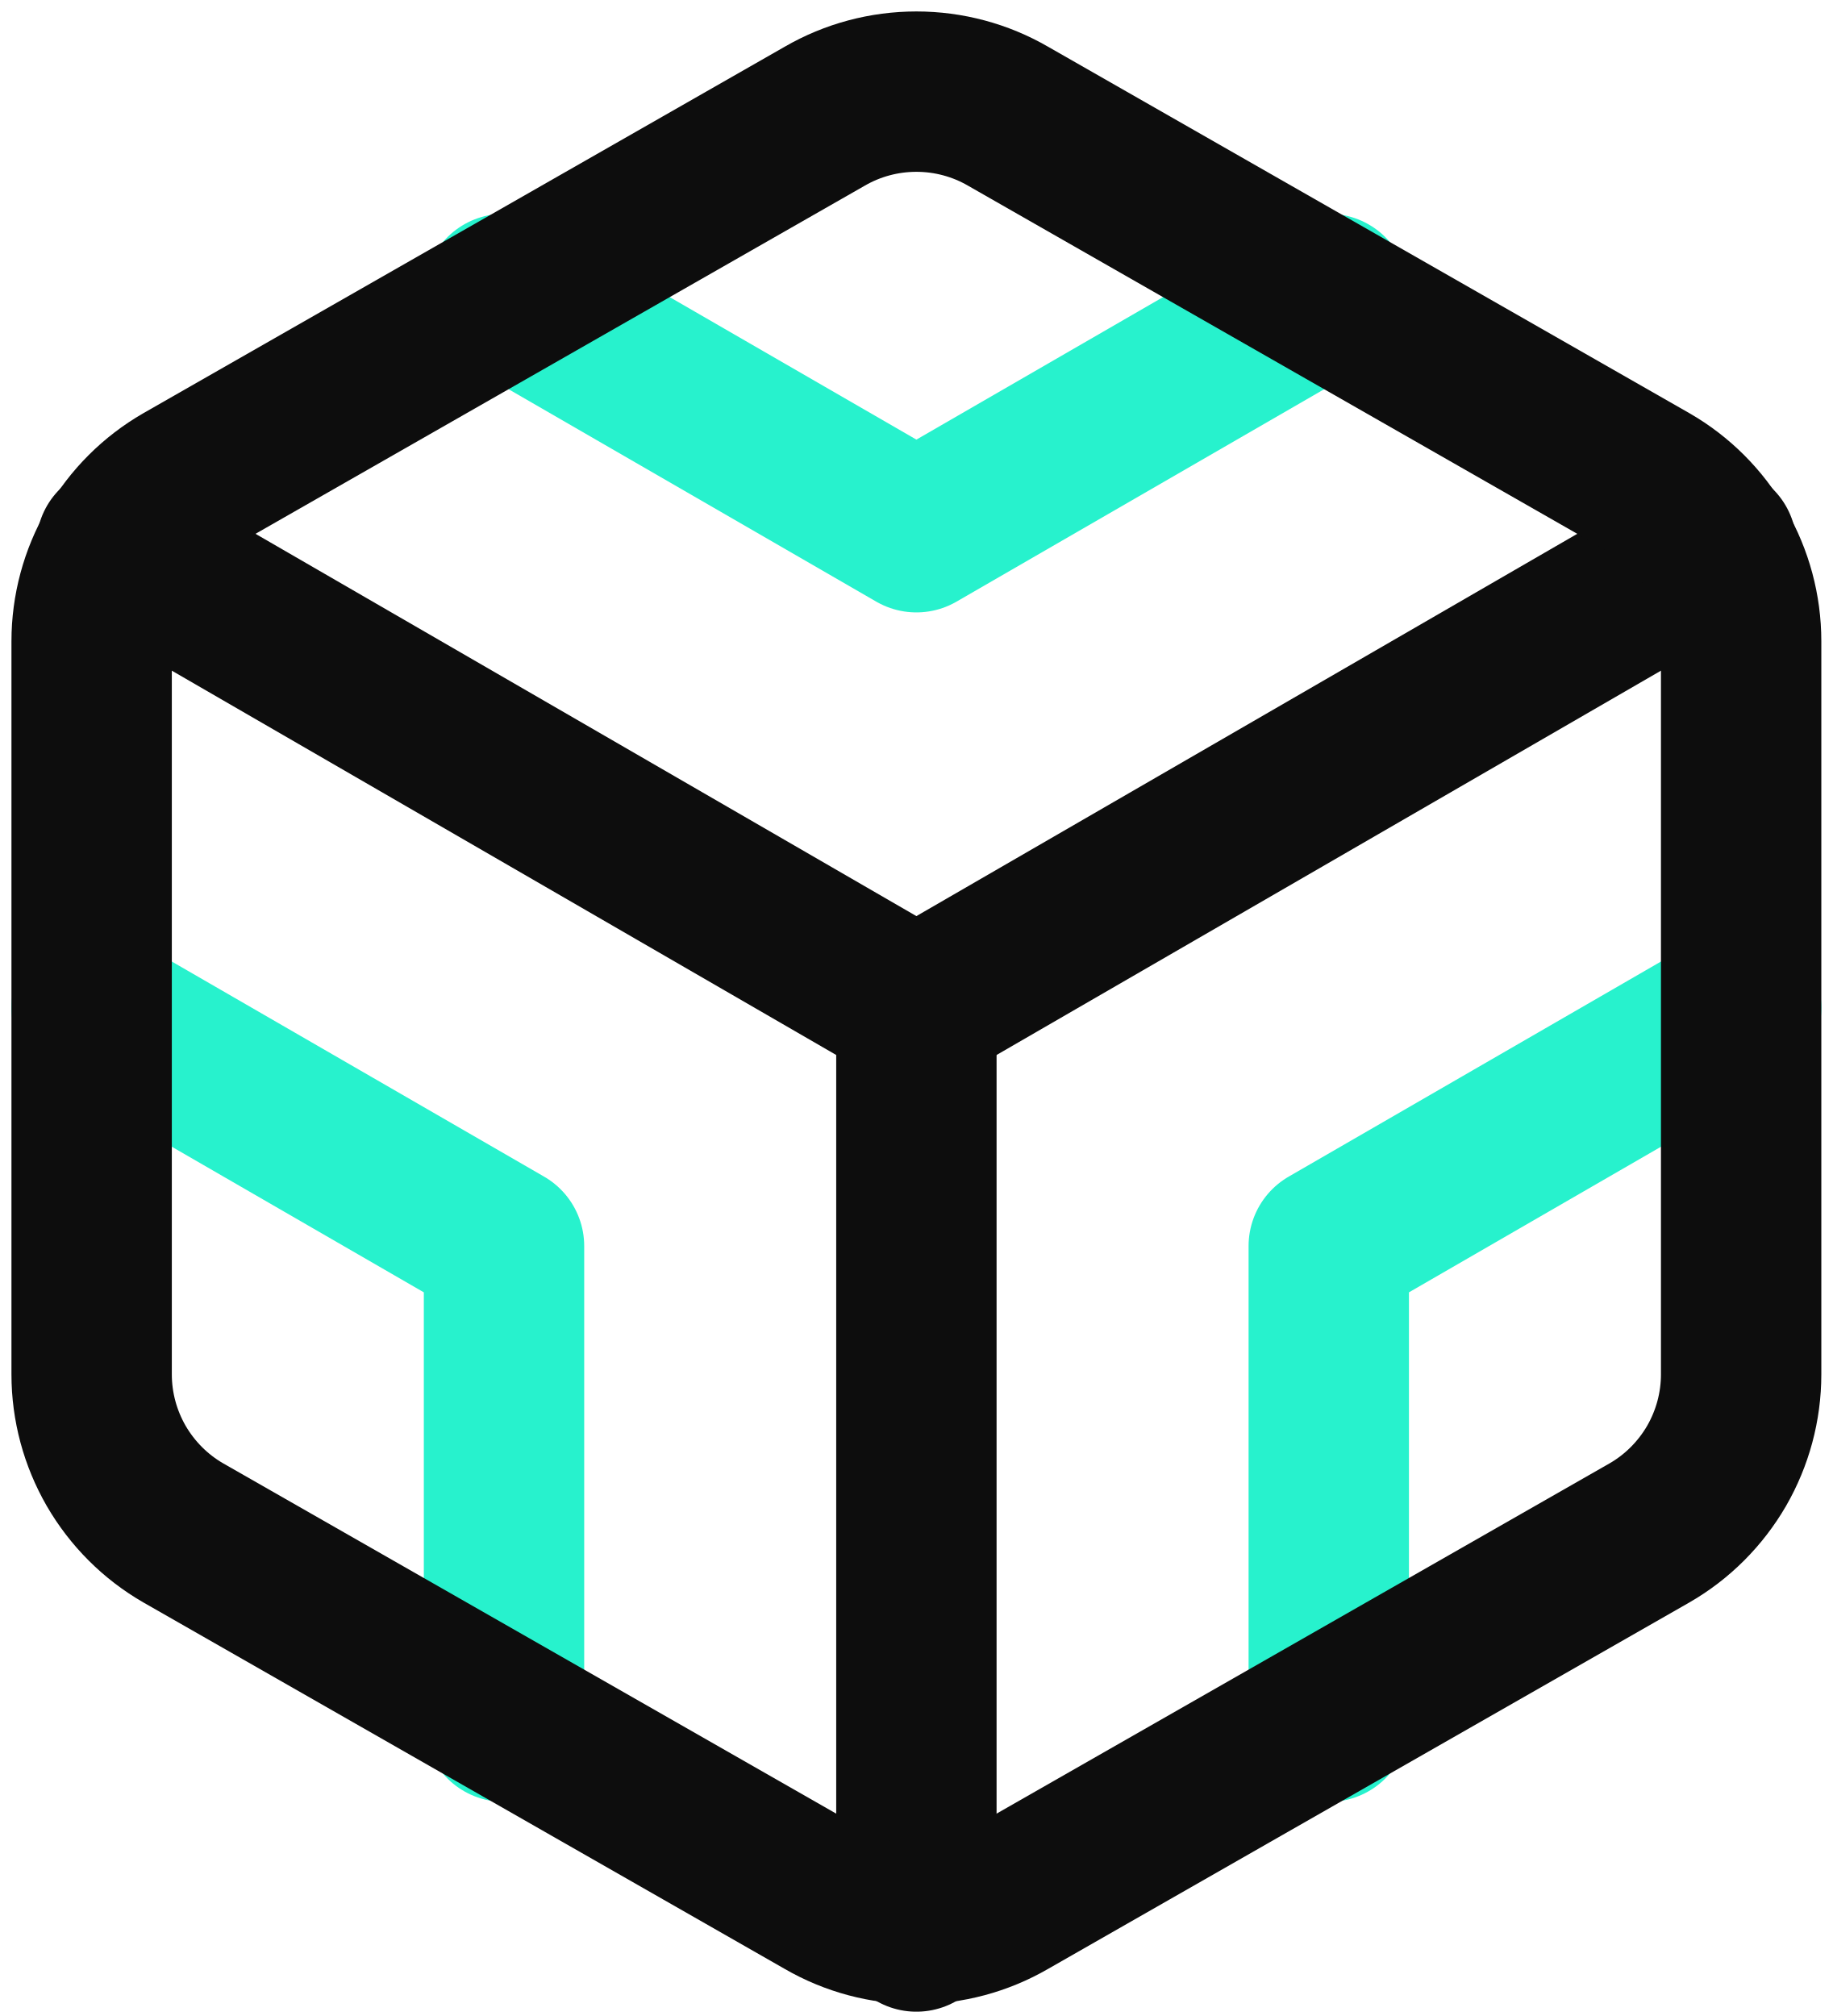
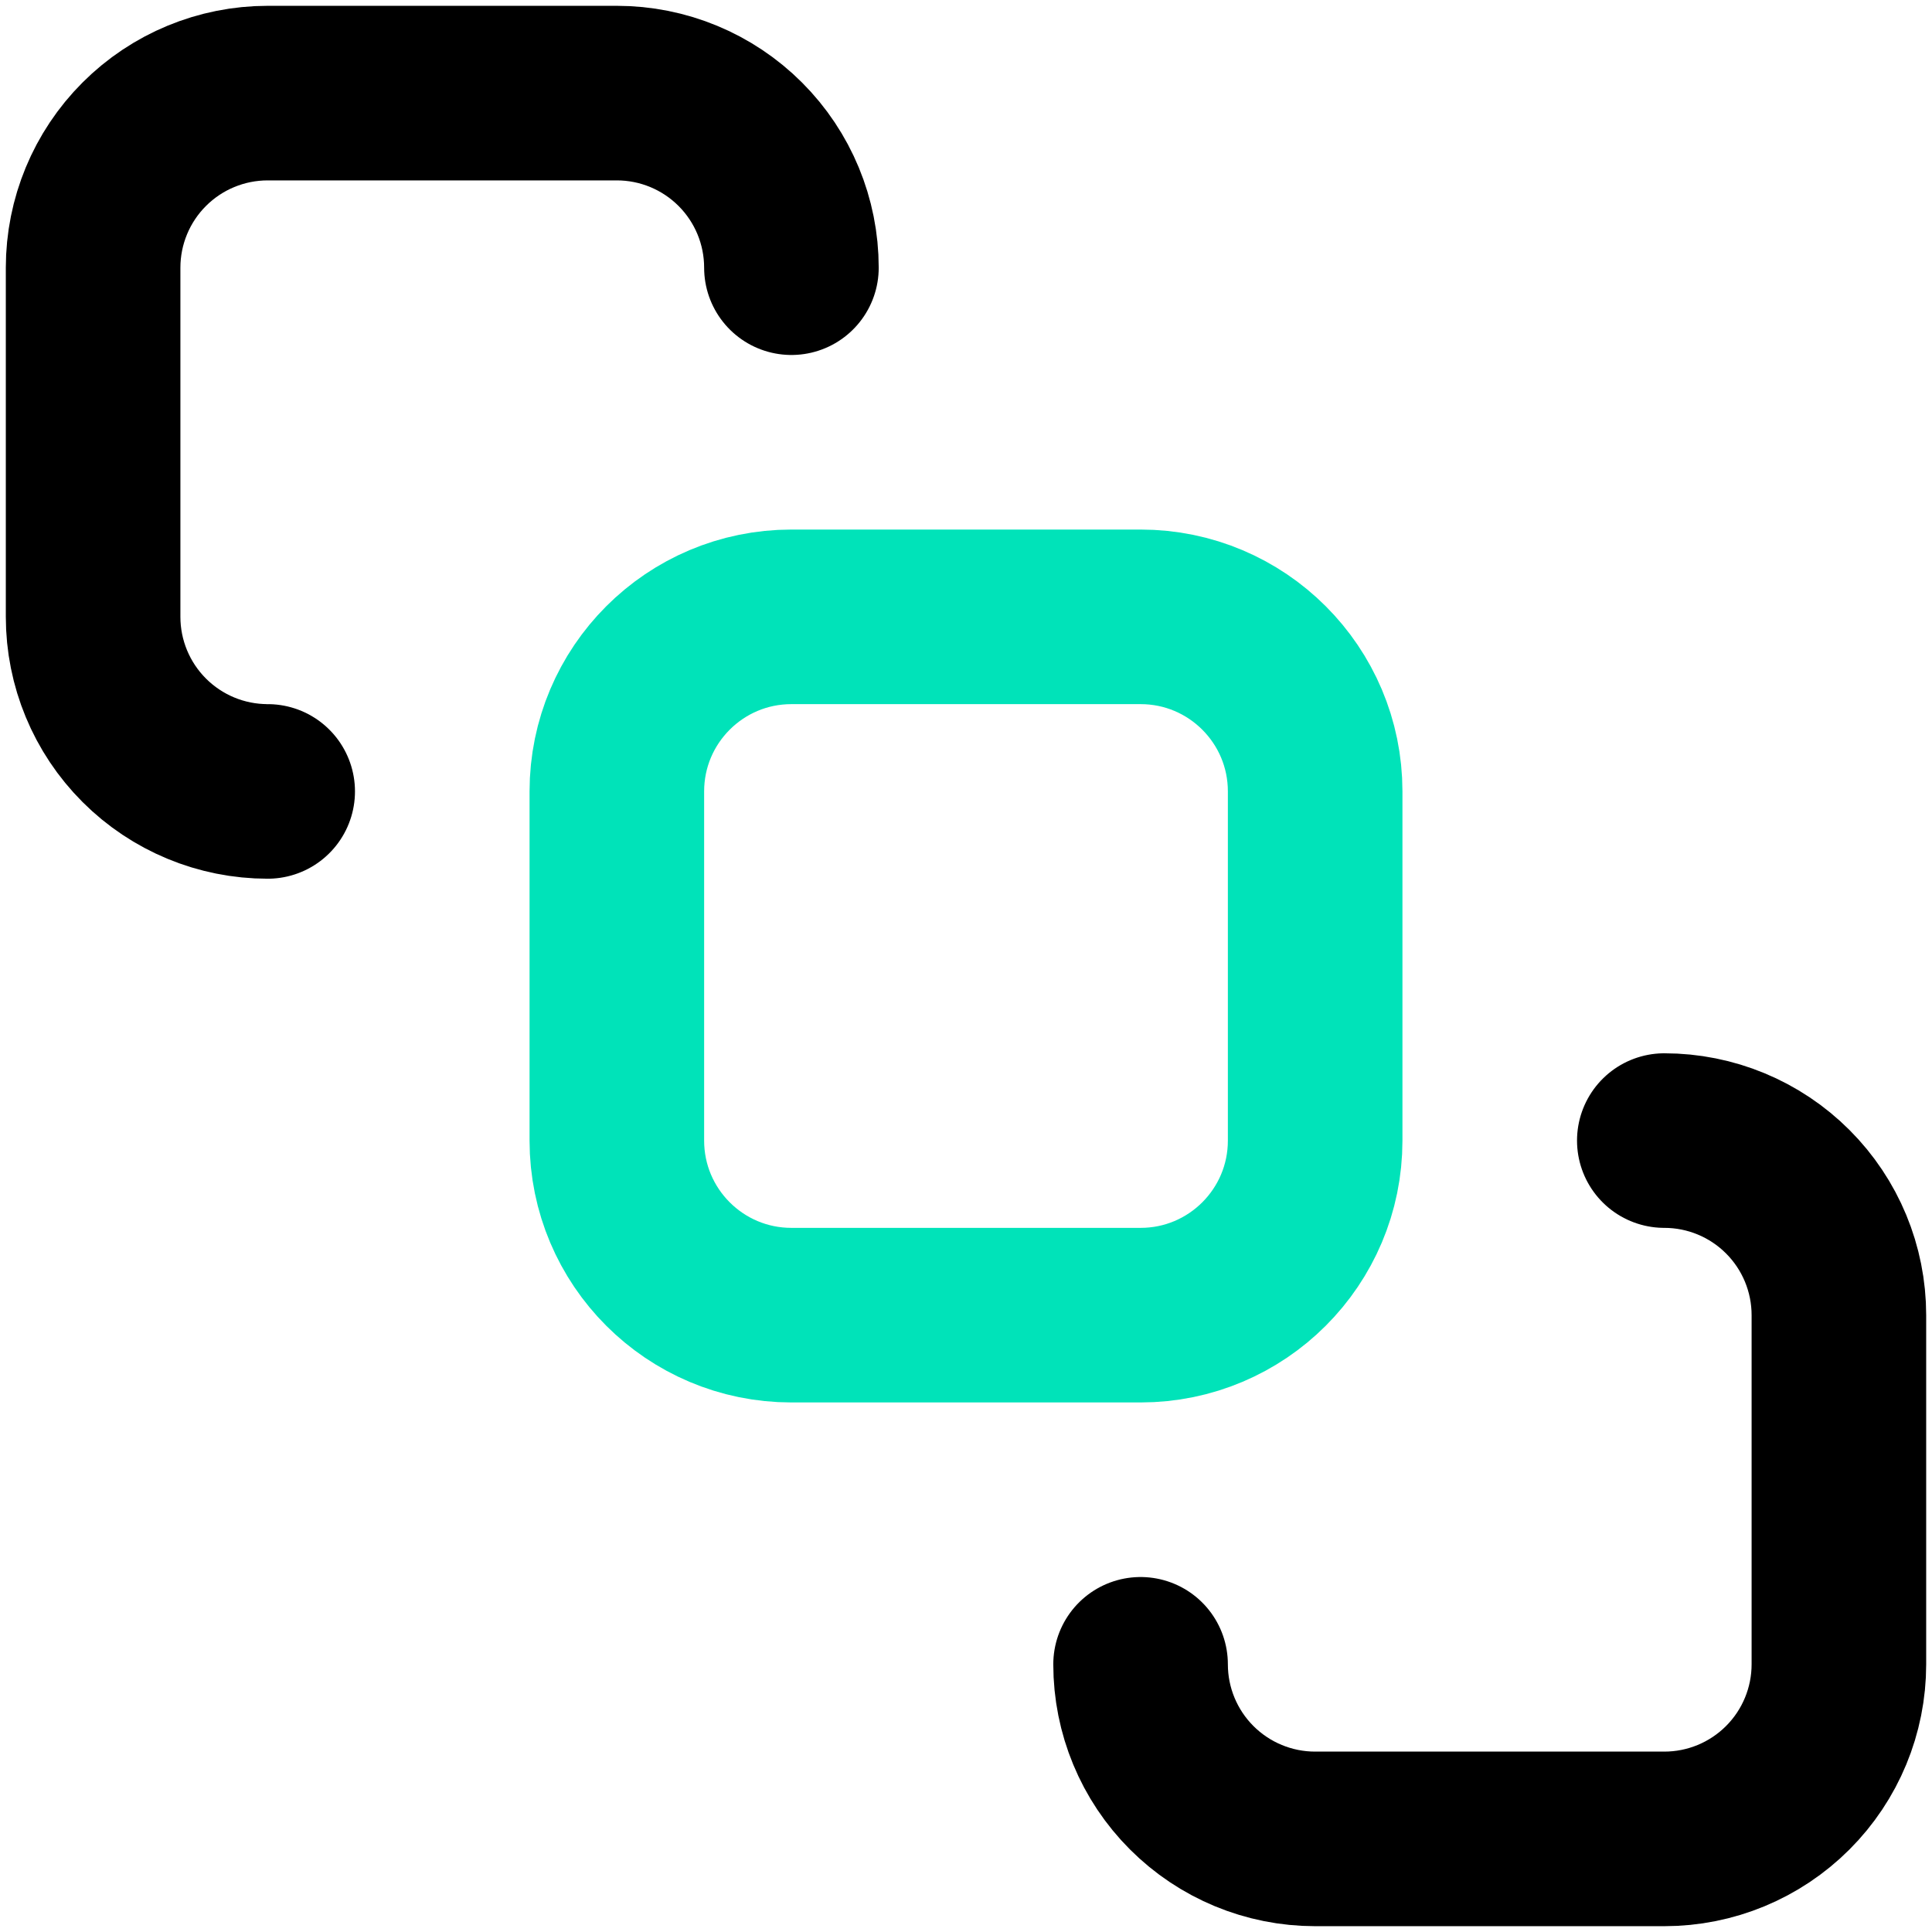
- <svg xmlns="http://www.w3.org/2000/svg" width="20" height="22" viewBox="0 0 20 22" fill="none">
-   <path d="M1.27 5.958L10 11.008L18.73 5.958" stroke="#0D0D0D" stroke-width="1.75" stroke-linecap="round" stroke-linejoin="round" />
-   <path d="M10 21.078V10.998" stroke="#0D0D0D" stroke-width="1.75" stroke-linecap="round" stroke-linejoin="round" />
-   <path d="M5.5 18.788V13.598L1 10.998" stroke="#27F2CD" stroke-width="1.75" stroke-linecap="round" stroke-linejoin="round" />
-   <path d="M19 10.998L14.5 13.598V18.788" stroke="#27F2CD" stroke-width="1.75" stroke-linecap="round" stroke-linejoin="round" />
-   <path d="M5.5 3.208L10 5.808L14.5 3.208" stroke="#27F2CD" stroke-width="1.75" stroke-linecap="round" stroke-linejoin="round" />
-   <path d="M19 14.998V6.998C19 6.647 18.907 6.303 18.732 5.999C18.556 5.695 18.304 5.443 18 5.268L11 1.268C10.696 1.092 10.351 1 10 1C9.649 1 9.304 1.092 9 1.268L2 5.268C1.696 5.443 1.444 5.695 1.268 5.999C1.093 6.303 1 6.647 1 6.998V14.998C1 15.349 1.093 15.693 1.268 15.997C1.444 16.3 1.696 16.553 2 16.728L9 20.728C9.304 20.904 9.649 20.996 10 20.996C10.351 20.996 10.696 20.904 11 20.728L18 16.728C18.304 16.553 18.556 16.3 18.732 15.997C18.907 15.693 19 15.349 19 14.998Z" stroke="#0D0D0D" stroke-width="1.75" stroke-linecap="round" stroke-linejoin="round" />
+ <svg xmlns="http://www.w3.org/2000/svg" width="83" height="83" viewBox="0 0 83 83" fill="none">
+   <path d="M49 26.5H34C29.858 26.5 26.5 29.858 26.5 34V49C26.5 53.142 29.858 56.5 34 56.5H49C53.142 56.5 56.5 53.142 56.5 49V34C56.5 29.858 53.142 26.5 49 26.5Z" stroke="#00E3B9" stroke-width="7.5" stroke-linecap="round" stroke-linejoin="round" />
+   <path d="M11.5 34C9.511 34 7.603 33.21 6.197 31.803C4.79 30.397 4 28.489 4 26.5V11.5C4 9.511 4.79 7.603 6.197 6.197C7.603 4.79 9.511 4 11.5 4H26.5C28.489 4 30.397 4.79 31.803 6.197C33.21 7.603 34 9.511 34 11.5" stroke="black" stroke-width="7.5" stroke-linecap="round" stroke-linejoin="round" />
+   <path d="M49 71.5C49 73.489 49.79 75.397 51.197 76.803C52.603 78.21 54.511 79 56.5 79H71.5C73.489 79 75.397 78.21 76.803 76.803C78.21 75.397 79 73.489 79 71.5V56.5C79 54.511 78.21 52.603 76.803 51.197C75.397 49.79 73.489 49 71.5 49" stroke="black" stroke-width="7.5" stroke-linecap="round" stroke-linejoin="round" />
</svg>
